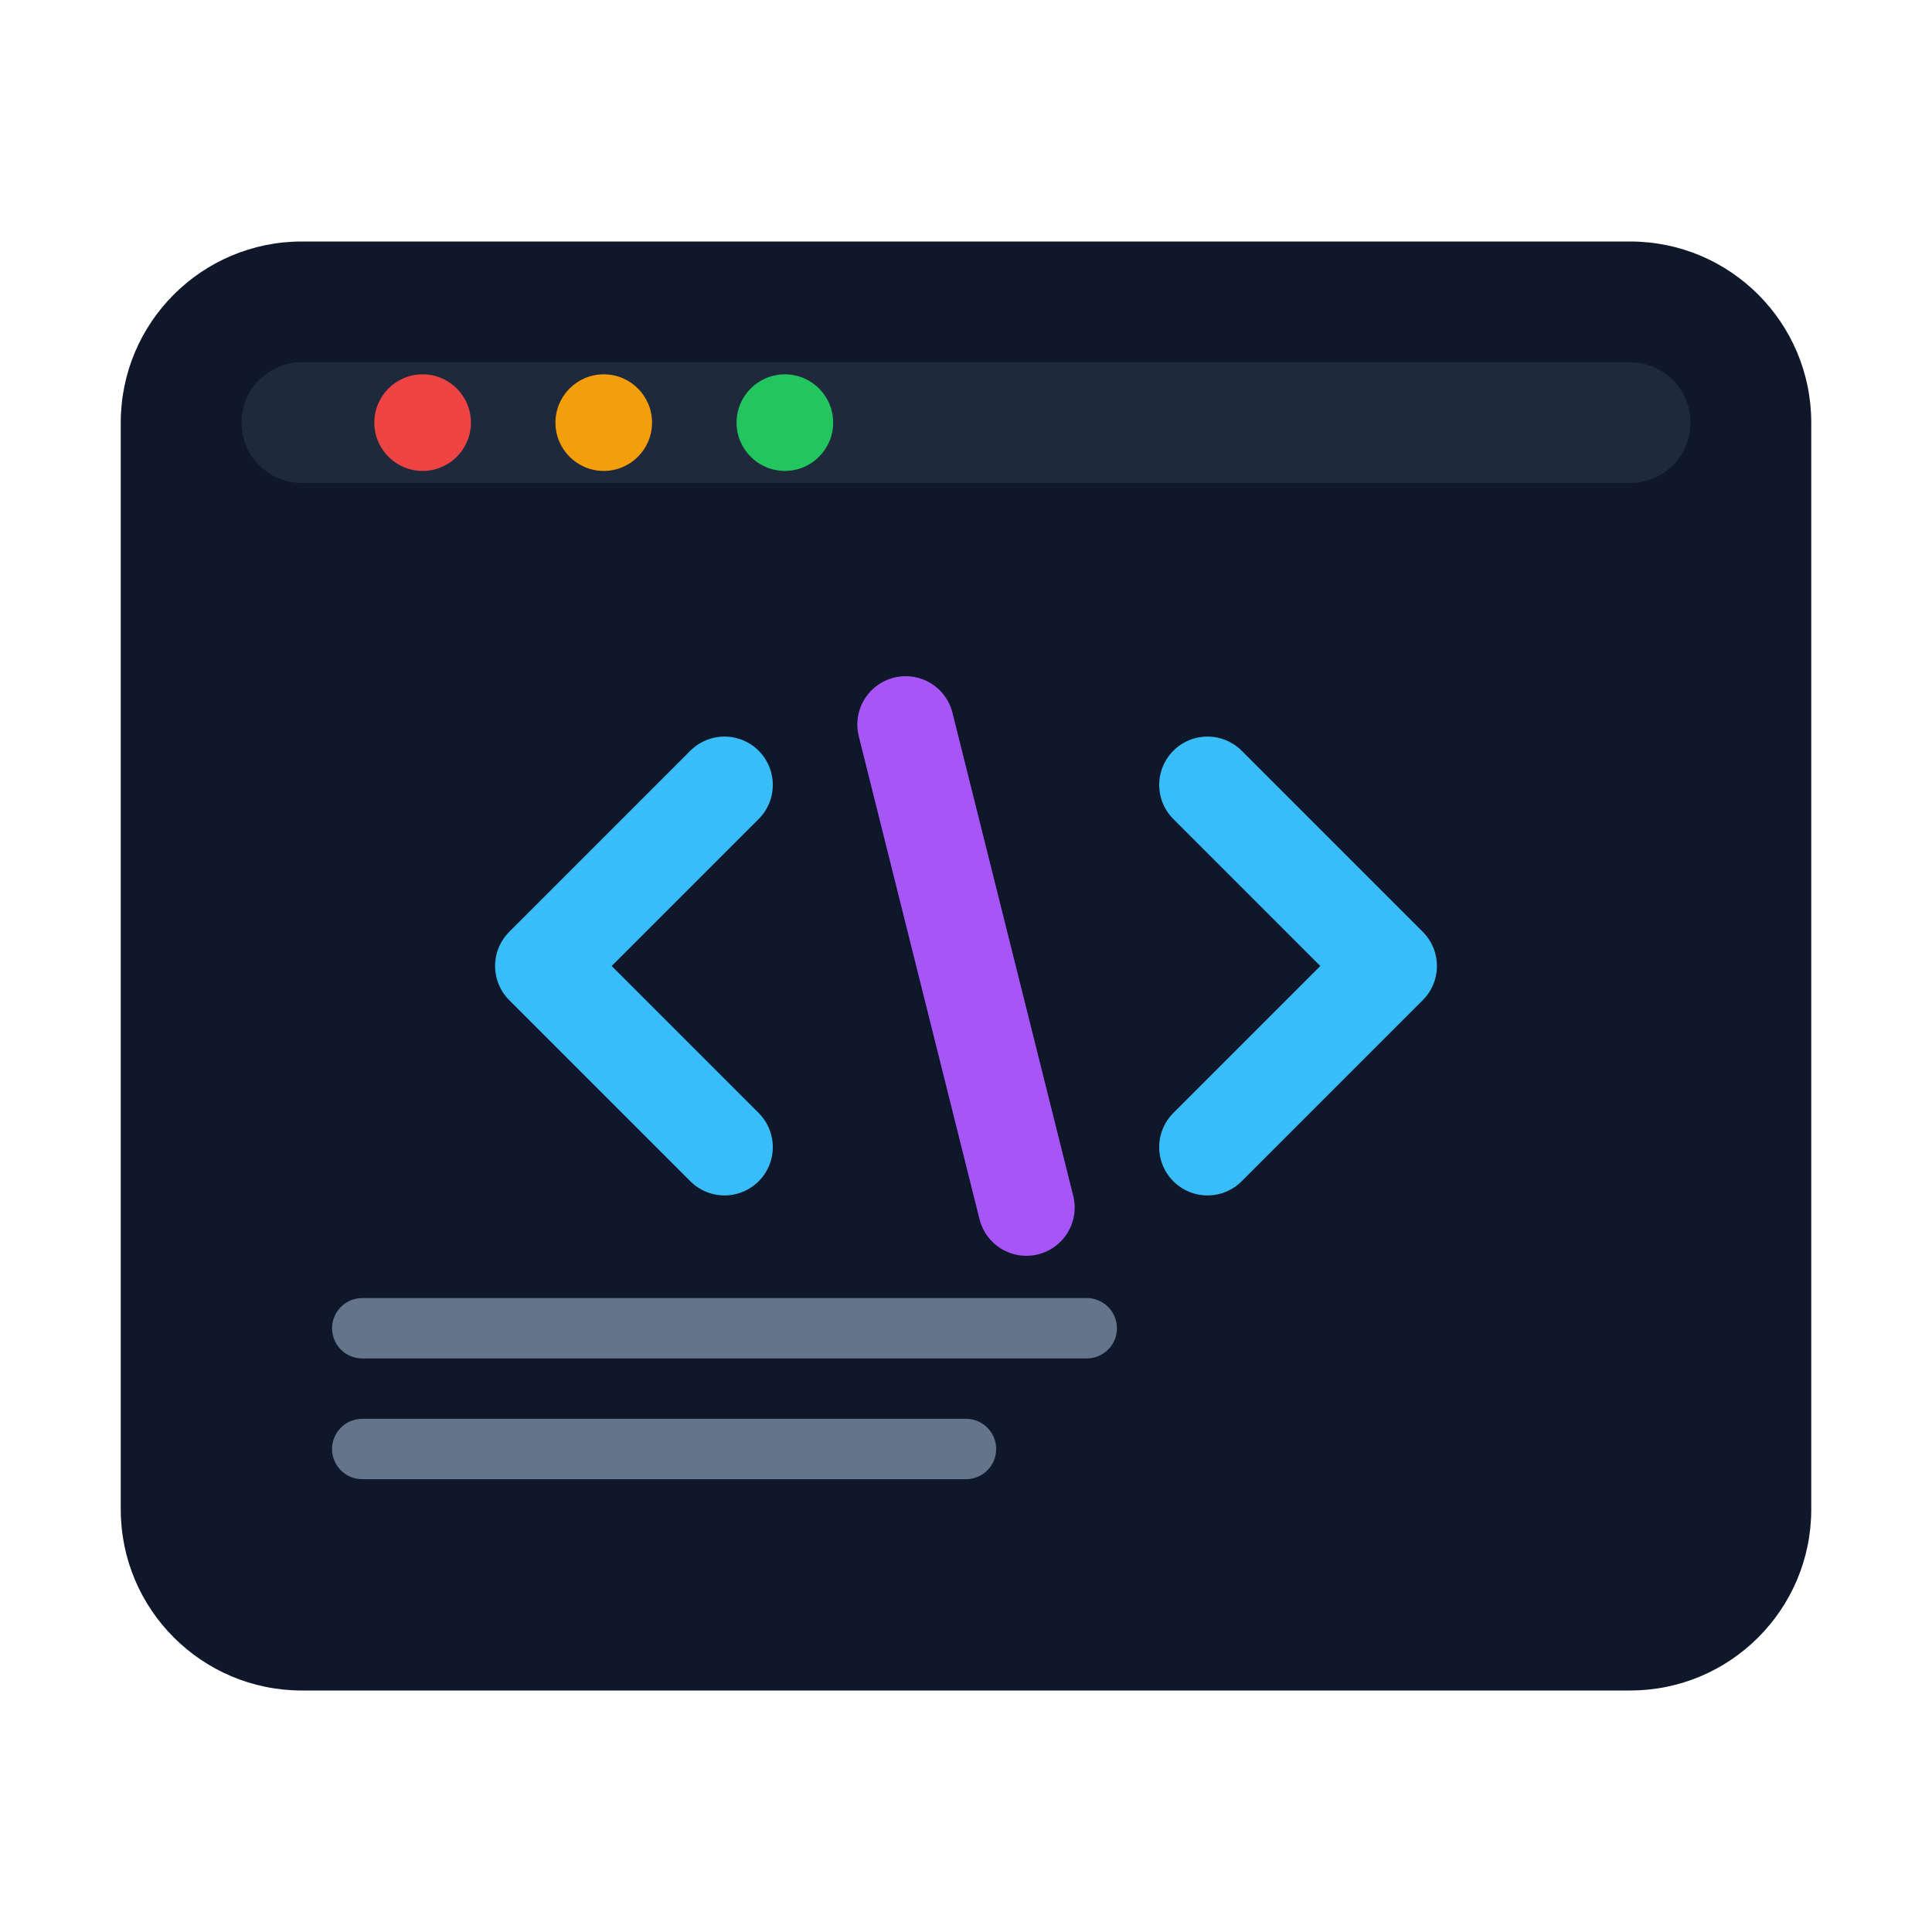
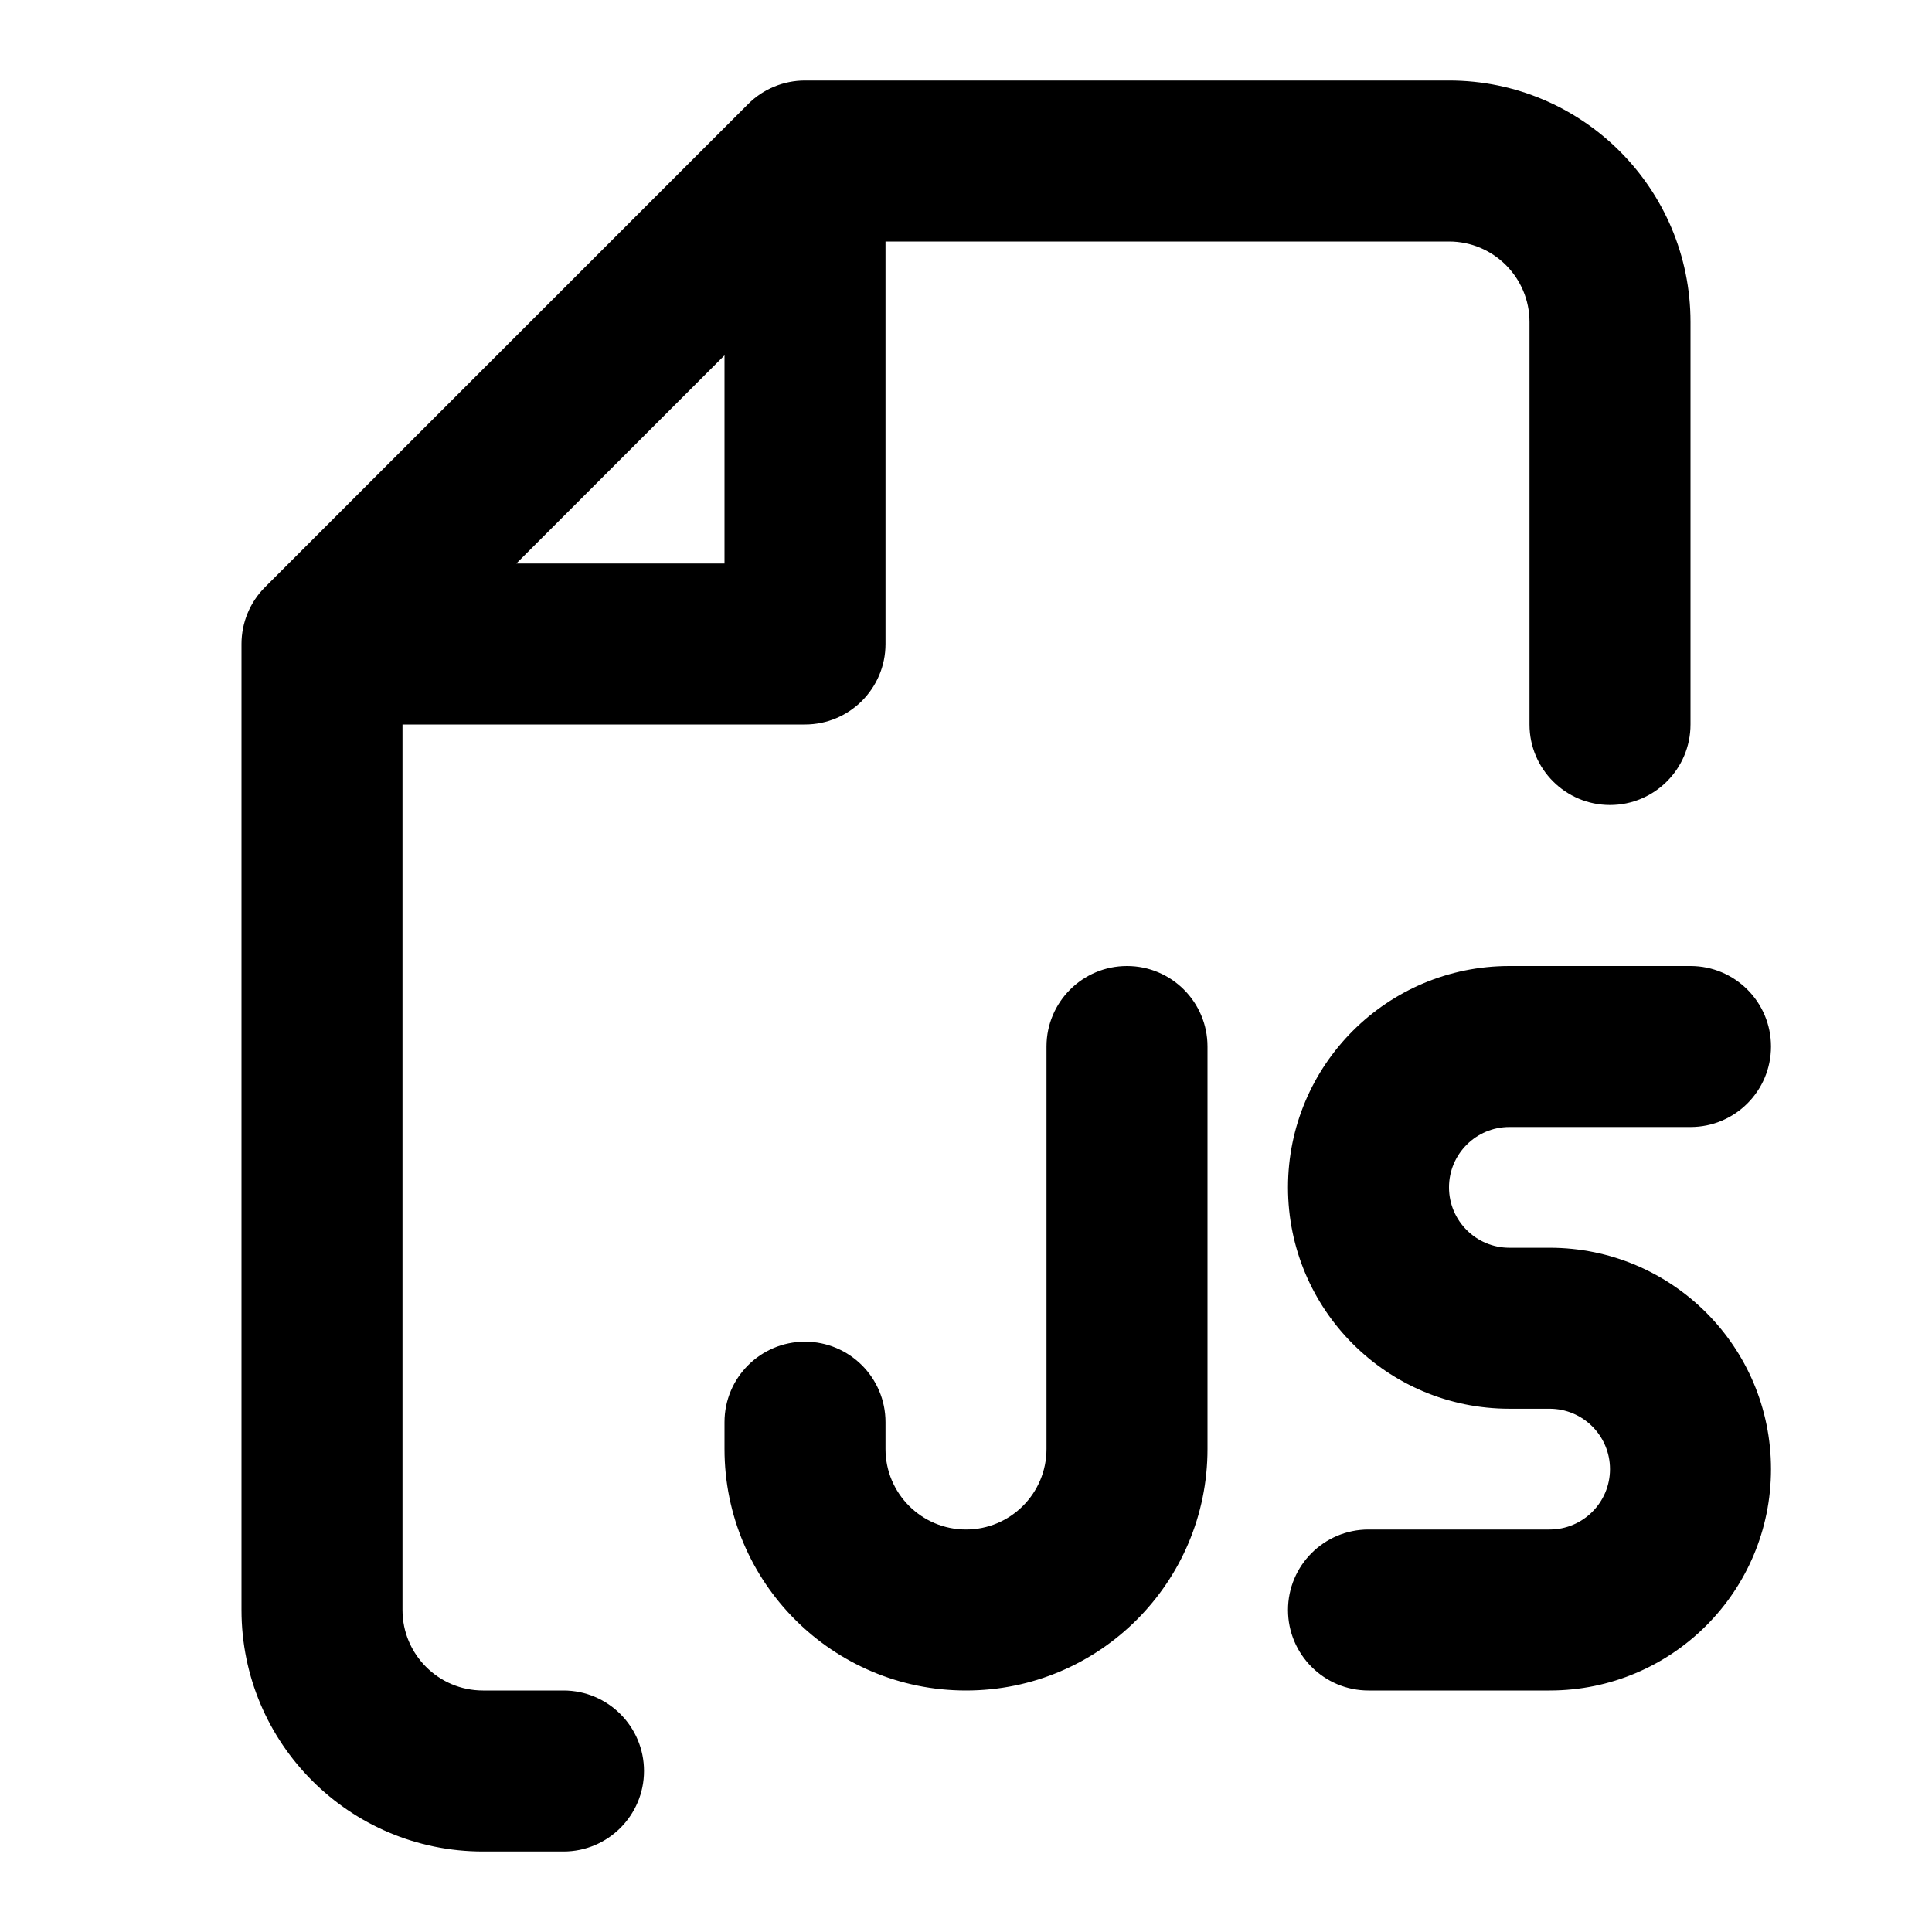
- <svg xmlns="http://www.w3.org/2000/svg" width="32" height="32" viewBox="0 0 32 32">
-   <rect x="2" y="4" width="28" height="24" rx="3" fill="#0F172A" />
-   <rect x="4" y="6" width="24" height="2" rx="1" fill="#1E293B" />
-   <circle cx="7" cy="7" r="0.8" fill="#EF4444" />
-   <circle cx="10" cy="7" r="0.8" fill="#F59E0B" />
-   <circle cx="13" cy="7" r="0.8" fill="#22C55E" />
-   <path d="M12 13 L9 16 L12 19" fill="none" stroke="#38BDF8" stroke-width="1.6" stroke-linecap="round" stroke-linejoin="round" />
-   <path d="M20 13 L23 16 L20 19" fill="none" stroke="#38BDF8" stroke-width="1.6" stroke-linecap="round" stroke-linejoin="round" />
-   <path d="M15 12 L17 20" fill="none" stroke="#A855F7" stroke-width="1.6" stroke-linecap="round" />
-   <line x1="6" y1="22" x2="18" y2="22" stroke="#64748B" stroke-width="1" stroke-linecap="round" />
-   <line x1="6" y1="24" x2="16" y2="24" stroke="#64748B" stroke-width="1" stroke-linecap="round" />
+ <svg xmlns="http://www.w3.org/2000/svg" width="800px" height="800px" viewBox="0 0 24 24" fill="#000000">
+   <path fill-rule="evenodd" clip-rule="evenodd" d="M9.293 1.293C9.48 1.105 9.735 1 10 1H18C19.657 1 21 2.343 21 4V9C21 9.552 20.552 10 20 10C19.448 10 19 9.552 19 9V4C19 3.448 18.552 3 18 3H11V8C11 8.552 10.552 9 10 9H5V20C5 20.552 5.448 21 6 21H7C7.552 21 8 21.448 8 22C8 22.552 7.552 23 7 23H6C4.343 23 3 21.657 3 20V8C3 7.735 3.105 7.48 3.293 7.293L9.293 1.293ZM6.414 7H9V4.414L6.414 7ZM16 14.75C16 13.231 17.231 12 18.75 12H21C21.552 12 22 12.448 22 13C22 13.552 21.552 14 21 14H18.75C18.336 14 18 14.336 18 14.75C18 15.164 18.336 15.5 18.75 15.5H19.25C20.769 15.5 22 16.731 22 18.25C22 19.769 20.769 21 19.25 21H17C16.448 21 16 20.552 16 20C16 19.448 16.448 19 17 19H19.25C19.664 19 20 18.664 20 18.25C20 17.836 19.664 17.5 19.25 17.5H18.75C17.231 17.5 16 16.269 16 14.75ZM15 13C15 12.448 14.552 12 14 12C13.448 12 13 12.448 13 13V18C13 18.552 12.552 19 12 19C11.448 19 11 18.552 11 18V17.667C11 17.114 10.552 16.667 10 16.667C9.448 16.667 9 17.114 9 17.667V18C9 19.657 10.343 21 12 21C13.657 21 15 19.657 15 18V13Z" fill="#000000" />
</svg>
